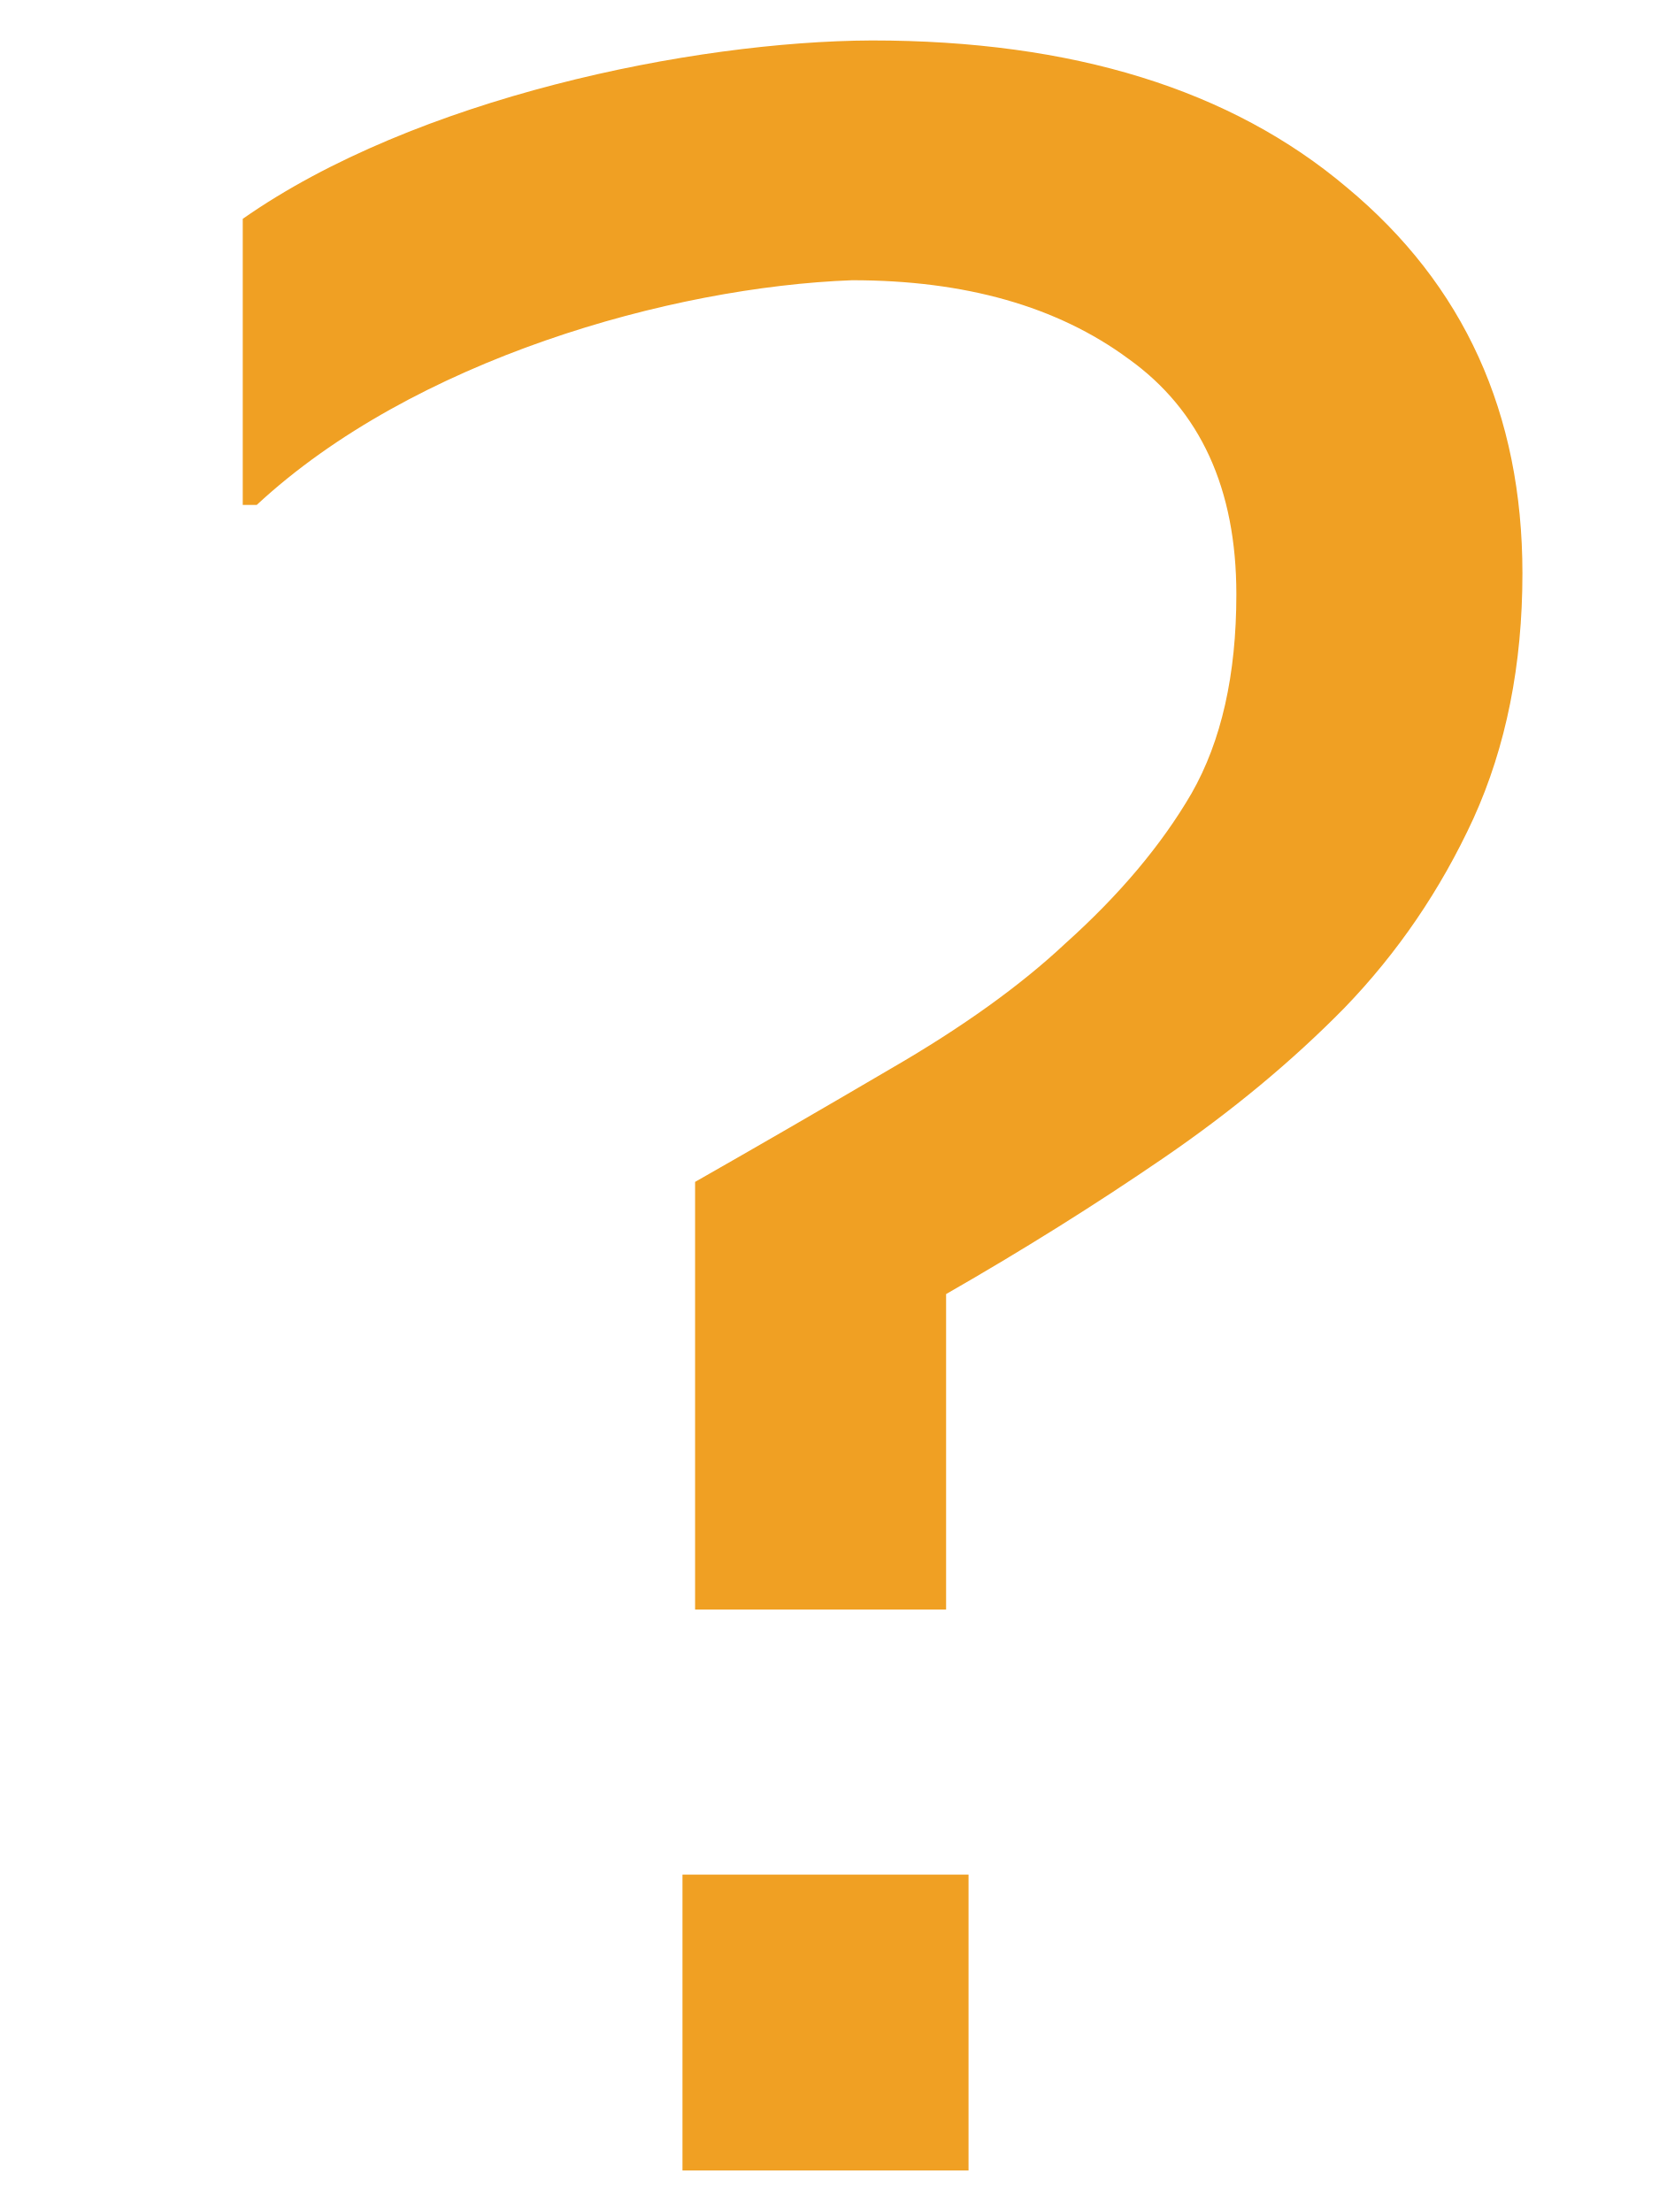
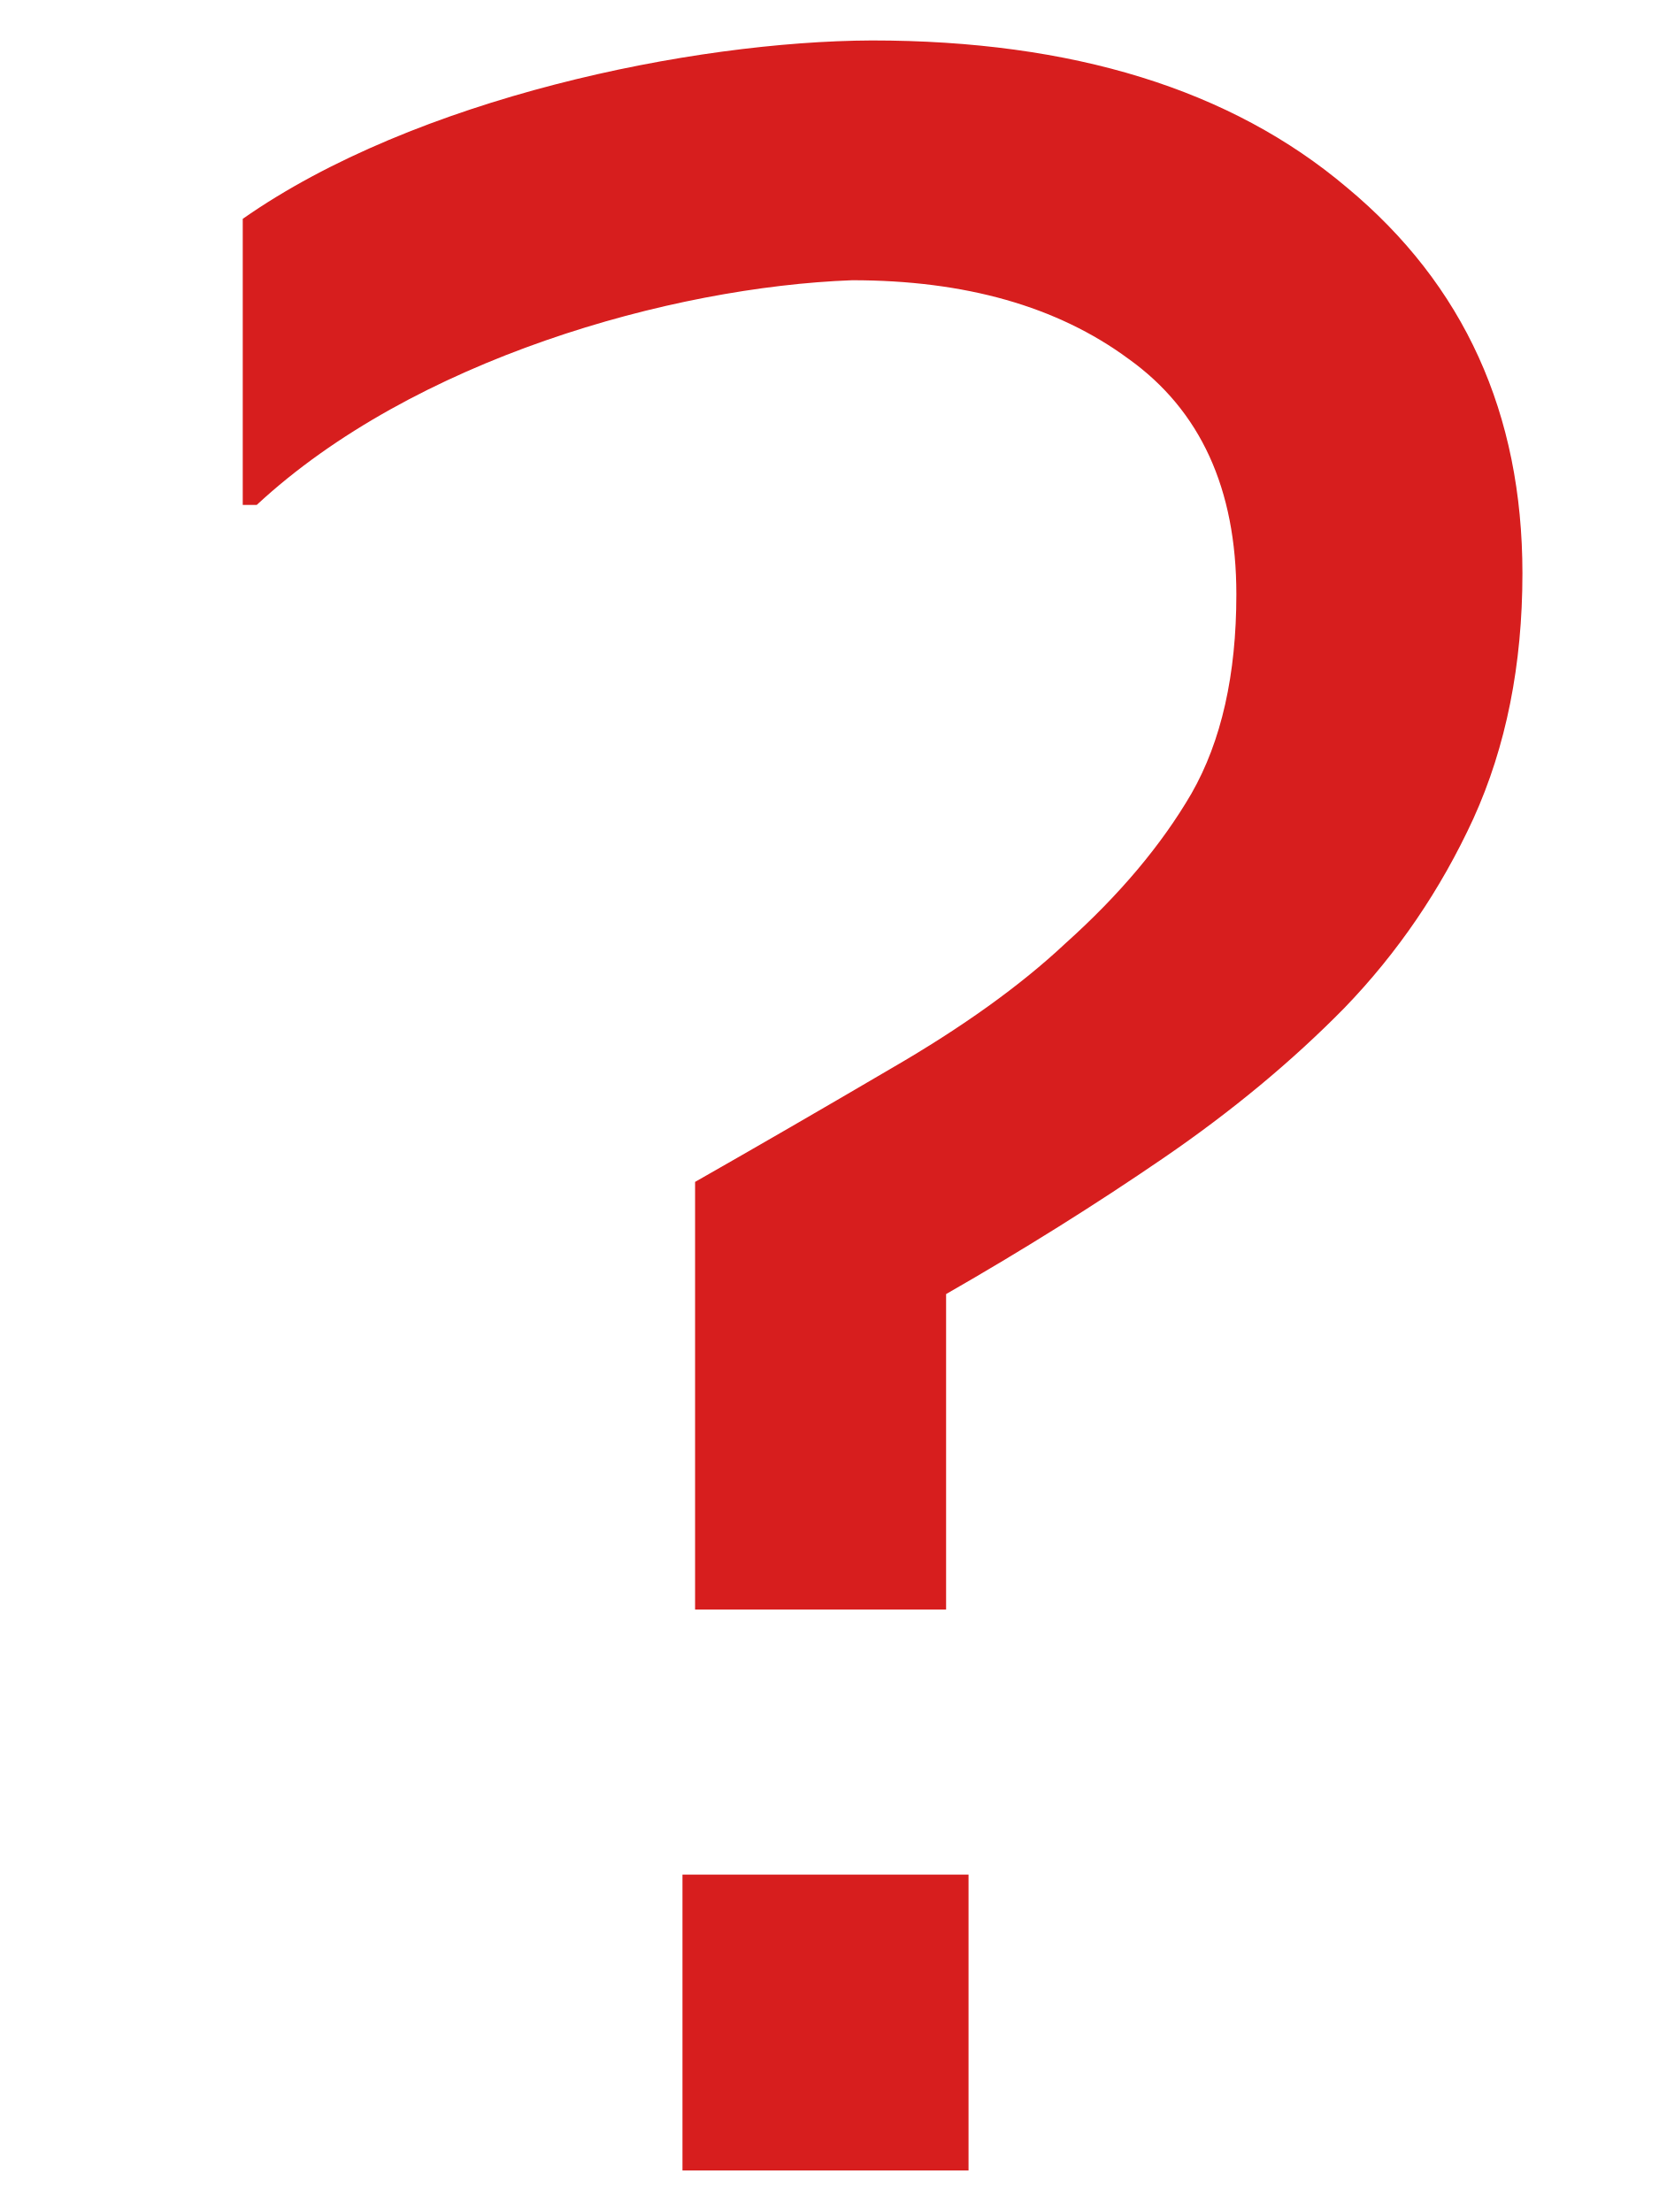
<svg xmlns="http://www.w3.org/2000/svg" xmlns:ns1="http://www.openswatchbook.org/uri/2009/osb" width="300" height="400" viewBox="0 0 300 400" id="svg2" version="1.1">
  <defs id="defs4">
    <linearGradient id="linearGradient10055" ns1:paint="solid">
      <stop style="stop-color:#000000;stop-opacity:1;" offset="0" id="stop10057" />
    </linearGradient>
    <marker orient="auto" refY="0" refX="0" id="Arrow1Lstart" style="overflow:visible">
      <path id="path4978" d="M 0,0 5,-5 -12.5,0 5,5 0,0 Z" style="fill:#000000;fill-opacity:1;fill-rule:evenodd;stroke:#ff5c00;stroke-width:1pt;stroke-opacity:1" transform="matrix(0.8,0,0,0.8,10,0)" />
    </marker>
    <clipPath clipPathUnits="userSpaceOnUse" id="clipPath4243">
      <circle style="opacity:1;fill:#000000;fill-opacity:0.297;fill-rule:nonzero;stroke:#000000;stroke-width:19.133;stroke-linecap:butt;stroke-linejoin:round;stroke-miterlimit:4;stroke-dasharray:none;stroke-dashoffset:0;stroke-opacity:1" id="circle4245" cx="-264.66" cy="-198.207" r="293.954" />
    </clipPath>
    <clipPath clipPathUnits="userSpaceOnUse" id="clipPath7847">
      <ellipse style="opacity:1;fill:#822600;fill-opacity:1;fill-rule:nonzero;stroke:none;stroke-width:12;stroke-linecap:round;stroke-linejoin:round;stroke-miterlimit:4;stroke-dasharray:none;stroke-dashoffset:0;stroke-opacity:1" id="ellipse7849" cx="394" cy="552.362" rx="349.495" ry="216" />
    </clipPath>
    <clipPath clipPathUnits="userSpaceOnUse" id="clipPath4243-1">
      <circle style="opacity:1;fill:#000000;fill-opacity:0.297;fill-rule:nonzero;stroke:#000000;stroke-width:19.133;stroke-linecap:butt;stroke-linejoin:round;stroke-miterlimit:4;stroke-dasharray:none;stroke-dashoffset:0;stroke-opacity:1" id="circle4245-4" cx="-264.66" cy="-198.207" r="293.954" />
    </clipPath>
    <clipPath clipPathUnits="userSpaceOnUse" id="clipPath7876">
      <circle style="opacity:1;fill:#000000;fill-opacity:0.297;fill-rule:nonzero;stroke:#000000;stroke-width:19.133;stroke-linecap:butt;stroke-linejoin:round;stroke-miterlimit:4;stroke-dasharray:none;stroke-dashoffset:0;stroke-opacity:1" id="circle7878" cx="-264.66" cy="-198.207" r="293.954" />
    </clipPath>
    <clipPath clipPathUnits="userSpaceOnUse" id="clipPath14693">
      <rect style="opacity:1;fill:#a53c3c;fill-opacity:1;fill-rule:nonzero;stroke:none;stroke-width:8;stroke-linecap:round;stroke-linejoin:round;stroke-miterlimit:4;stroke-dasharray:none;stroke-dashoffset:0;stroke-opacity:1" id="rect14695" width="131.784" height="168.821" x="-332.596" y="383.498" rx="1.255" ry="3.751" transform="matrix(0.9993908,-0.03489951,0.03489951,0.9993908,0,0)" />
    </clipPath>
    <clipPath clipPathUnits="userSpaceOnUse" id="clipPath14952">
      <ellipse style="opacity:1;fill:#a53c3c;fill-opacity:1;fill-rule:nonzero;stroke:none;stroke-width:7;stroke-linecap:round;stroke-linejoin:round;stroke-miterlimit:4;stroke-dasharray:none;stroke-dashoffset:0;stroke-opacity:1" id="ellipse14954" cx="-271.344" cy="647.256" rx="69.057" ry="116.911" transform="matrix(0.9993908,-0.03489951,0.03489951,0.9993908,0,0)" />
    </clipPath>
    <pattern y="0" x="0" height="6" width="6" patternUnits="userSpaceOnUse" id="EMFhbasepattern" />
  </defs>
  <g id="layer1" transform="translate(0,-652.3622)">
-     <g style="font-style:normal;font-weight:normal;font-size:519.321px;line-height:125%;font-family:sans-serif;letter-spacing:0px;word-spacing:0px;fill:#f0a023;fill-opacity:1;stroke:none;stroke-width:1px;stroke-linecap:butt;stroke-linejoin:miter;stroke-opacity:1" id="text11690">
-       <path d="m 275.303,756.035 c 0,16.567 -2.958,31.359 -8.875,44.376 -5.917,12.848 -13.693,24.259 -23.329,34.233 -9.467,9.636 -20.37,18.68 -32.711,27.132 -12.341,8.452 -25.442,16.651 -39.304,24.597 l 0,57.054 -45.39,0 0,-77.34 c 10.988,-6.255 22.822,-13.101 35.5,-20.54 12.848,-7.438 23.329,-14.961 31.443,-22.568 9.805,-8.791 17.412,-17.835 22.822,-27.132 5.41,-9.467 8.114,-21.469 8.114,-36.008 0,-19.103 -6.508,-33.303 -19.525,-42.601 -12.848,-9.467 -29.499,-14.2 -49.954,-14.2 -32.728,1.207 -79.344,14.331 -107.662,40.626 l -2.536,0 0,-51.729 c 31.218,-21.877 81.323,-32.117 113.748,-32.258 36.346,0 65,8.875 85.962,26.625 21.131,17.581 31.697,40.826 31.697,69.733 z m -100.162,288.821 -51.729,0 0,-53.504 51.729,0 z" id="path5660" style="fill:#f0a023;fill-opacity:1" />
+     <g style="font-style:normal;font-weight:normal;font-size:519.321px;line-height:125%;font-family:sans-serif;letter-spacing:0px;word-spacing:0px;fill:#d71e1e;fill-opacity:1;stroke:none;stroke-width:1px;stroke-linecap:butt;stroke-linejoin:miter;stroke-opacity:1" id="text11690">
+       <path d="m 275.303,756.035 c 0,16.567 -2.958,31.359 -8.875,44.376 -5.917,12.848 -13.693,24.259 -23.329,34.233 -9.467,9.636 -20.37,18.68 -32.711,27.132 -12.341,8.452 -25.442,16.651 -39.304,24.597 l 0,57.054 -45.39,0 0,-77.34 c 10.988,-6.255 22.822,-13.101 35.5,-20.54 12.848,-7.438 23.329,-14.961 31.443,-22.568 9.805,-8.791 17.412,-17.835 22.822,-27.132 5.41,-9.467 8.114,-21.469 8.114,-36.008 0,-19.103 -6.508,-33.303 -19.525,-42.601 -12.848,-9.467 -29.499,-14.2 -49.954,-14.2 -32.728,1.207 -79.344,14.331 -107.662,40.626 l -2.536,0 0,-51.729 c 31.218,-21.877 81.323,-32.117 113.748,-32.258 36.346,0 65,8.875 85.962,26.625 21.131,17.581 31.697,40.826 31.697,69.733 z m -100.162,288.821 -51.729,0 0,-53.504 51.729,0 z" id="path5660" />
    </g>
  </g>
</svg>
